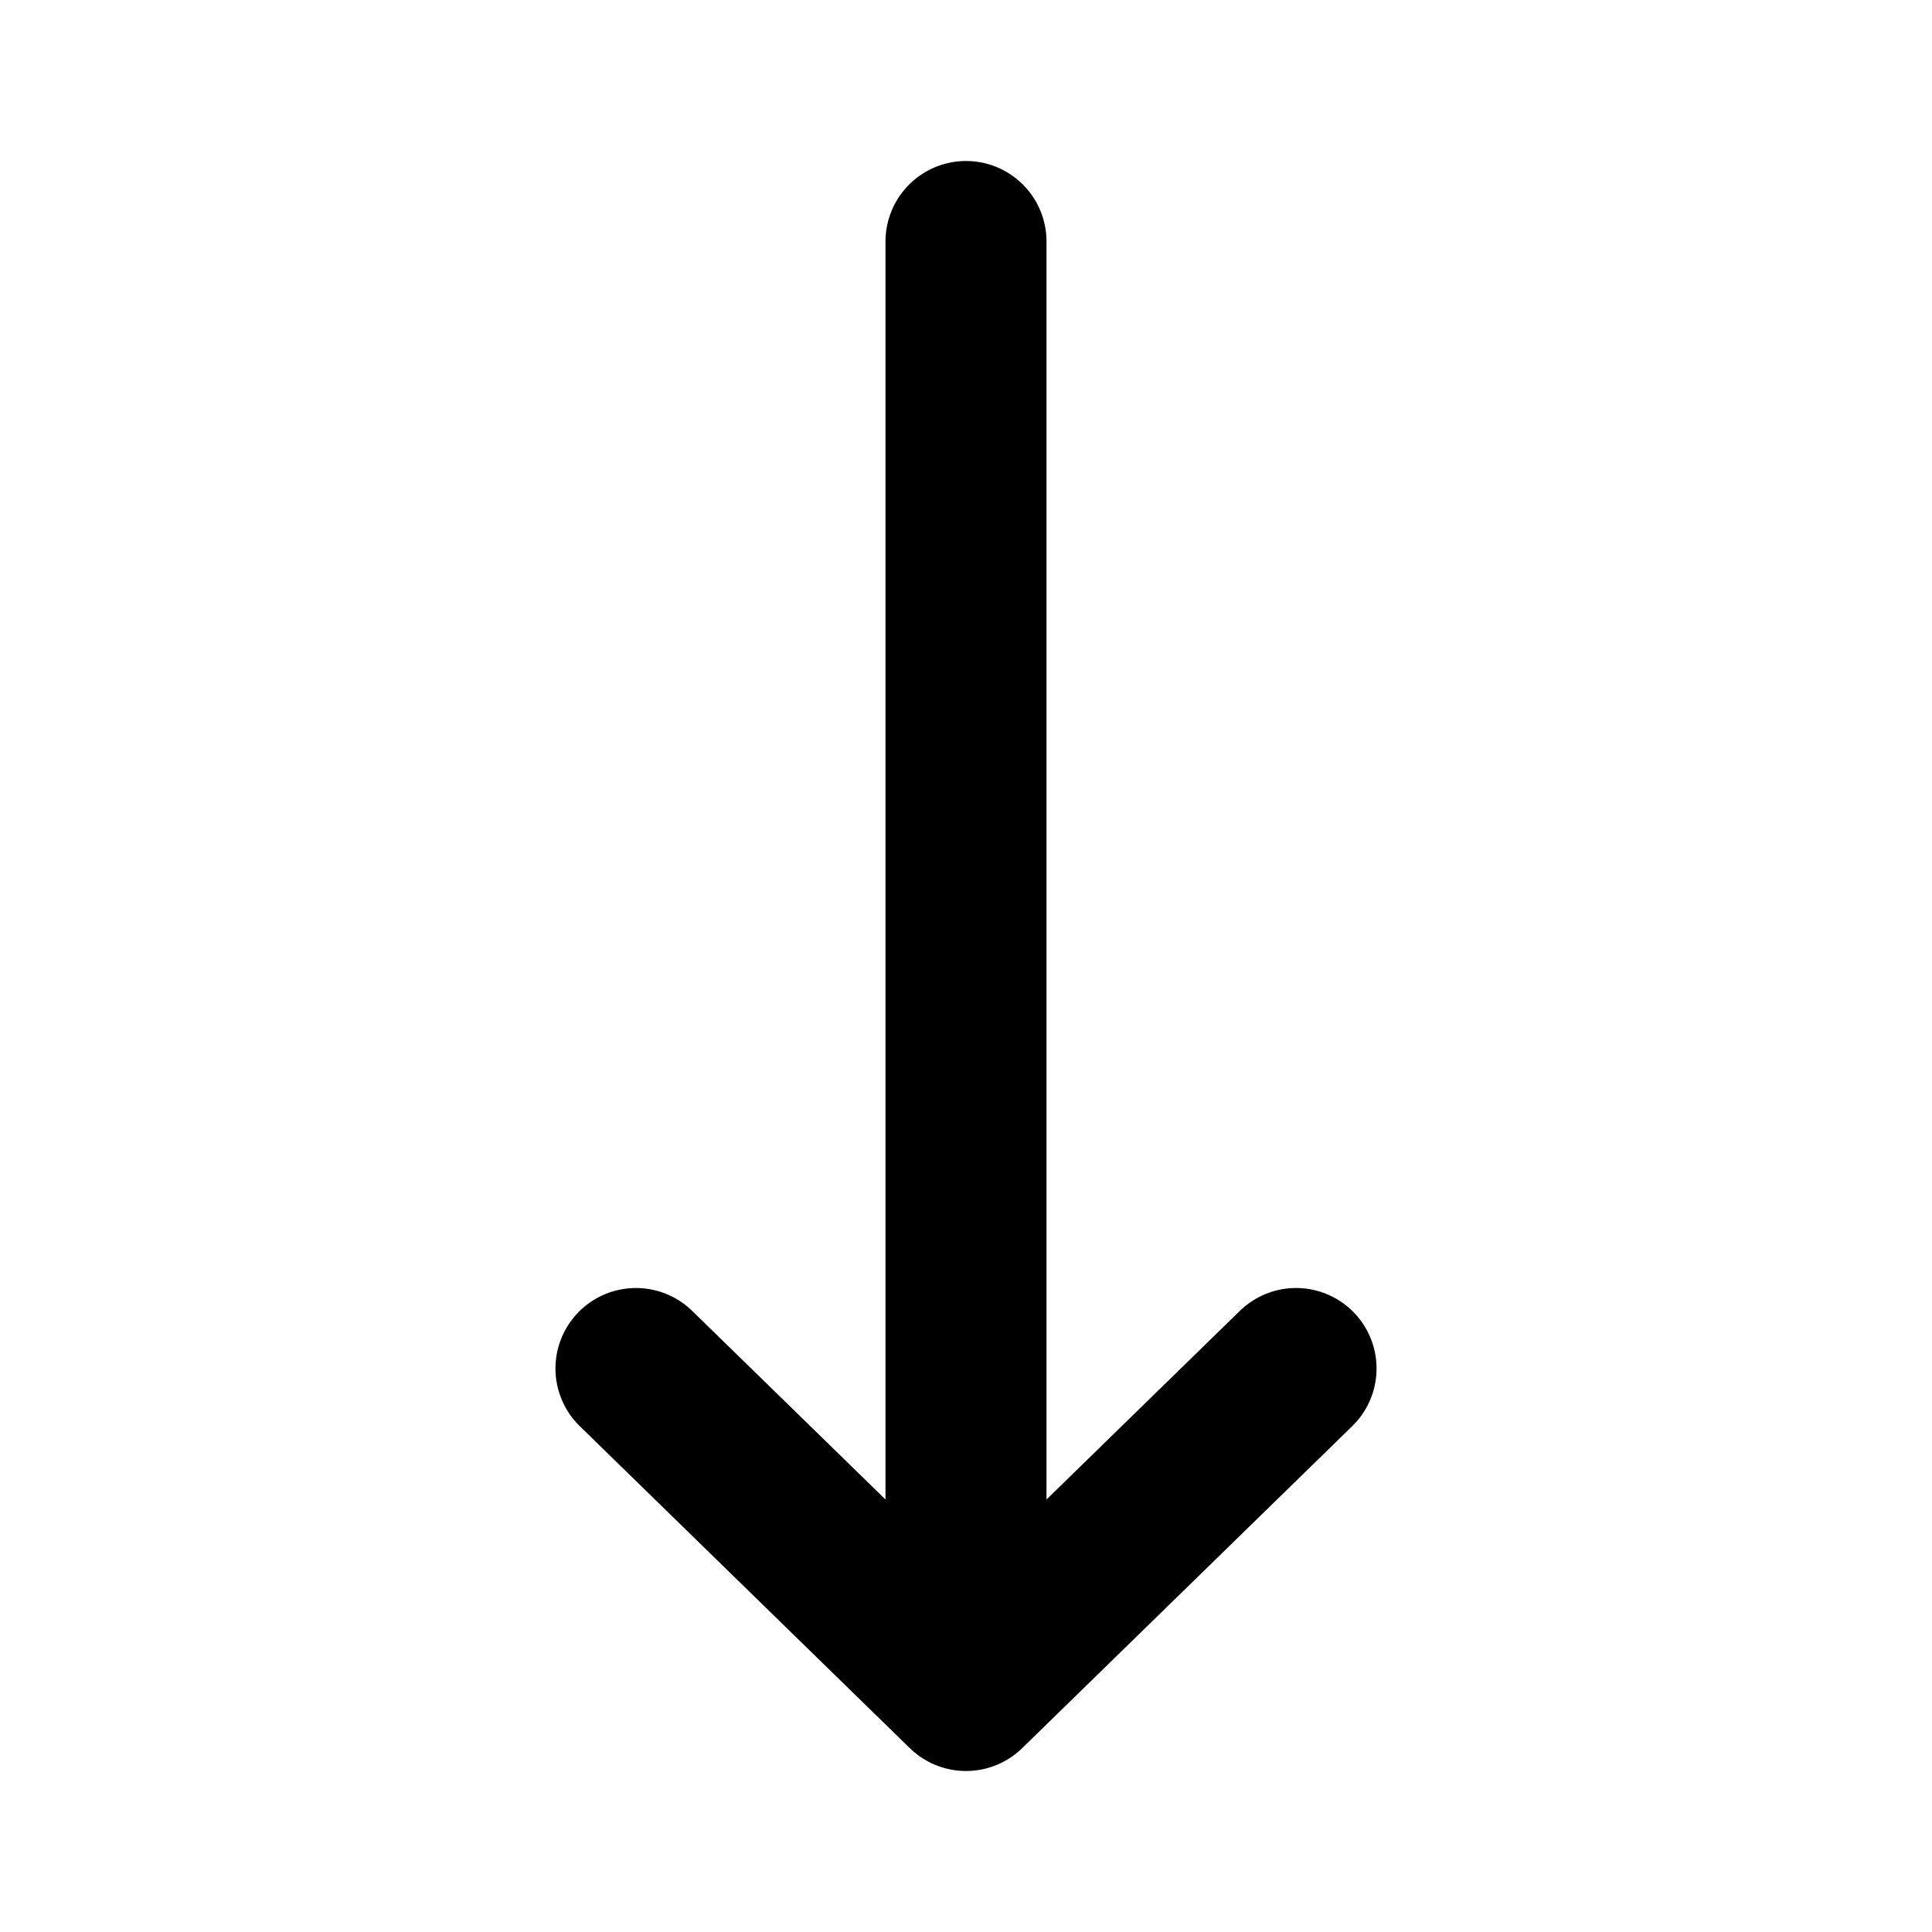
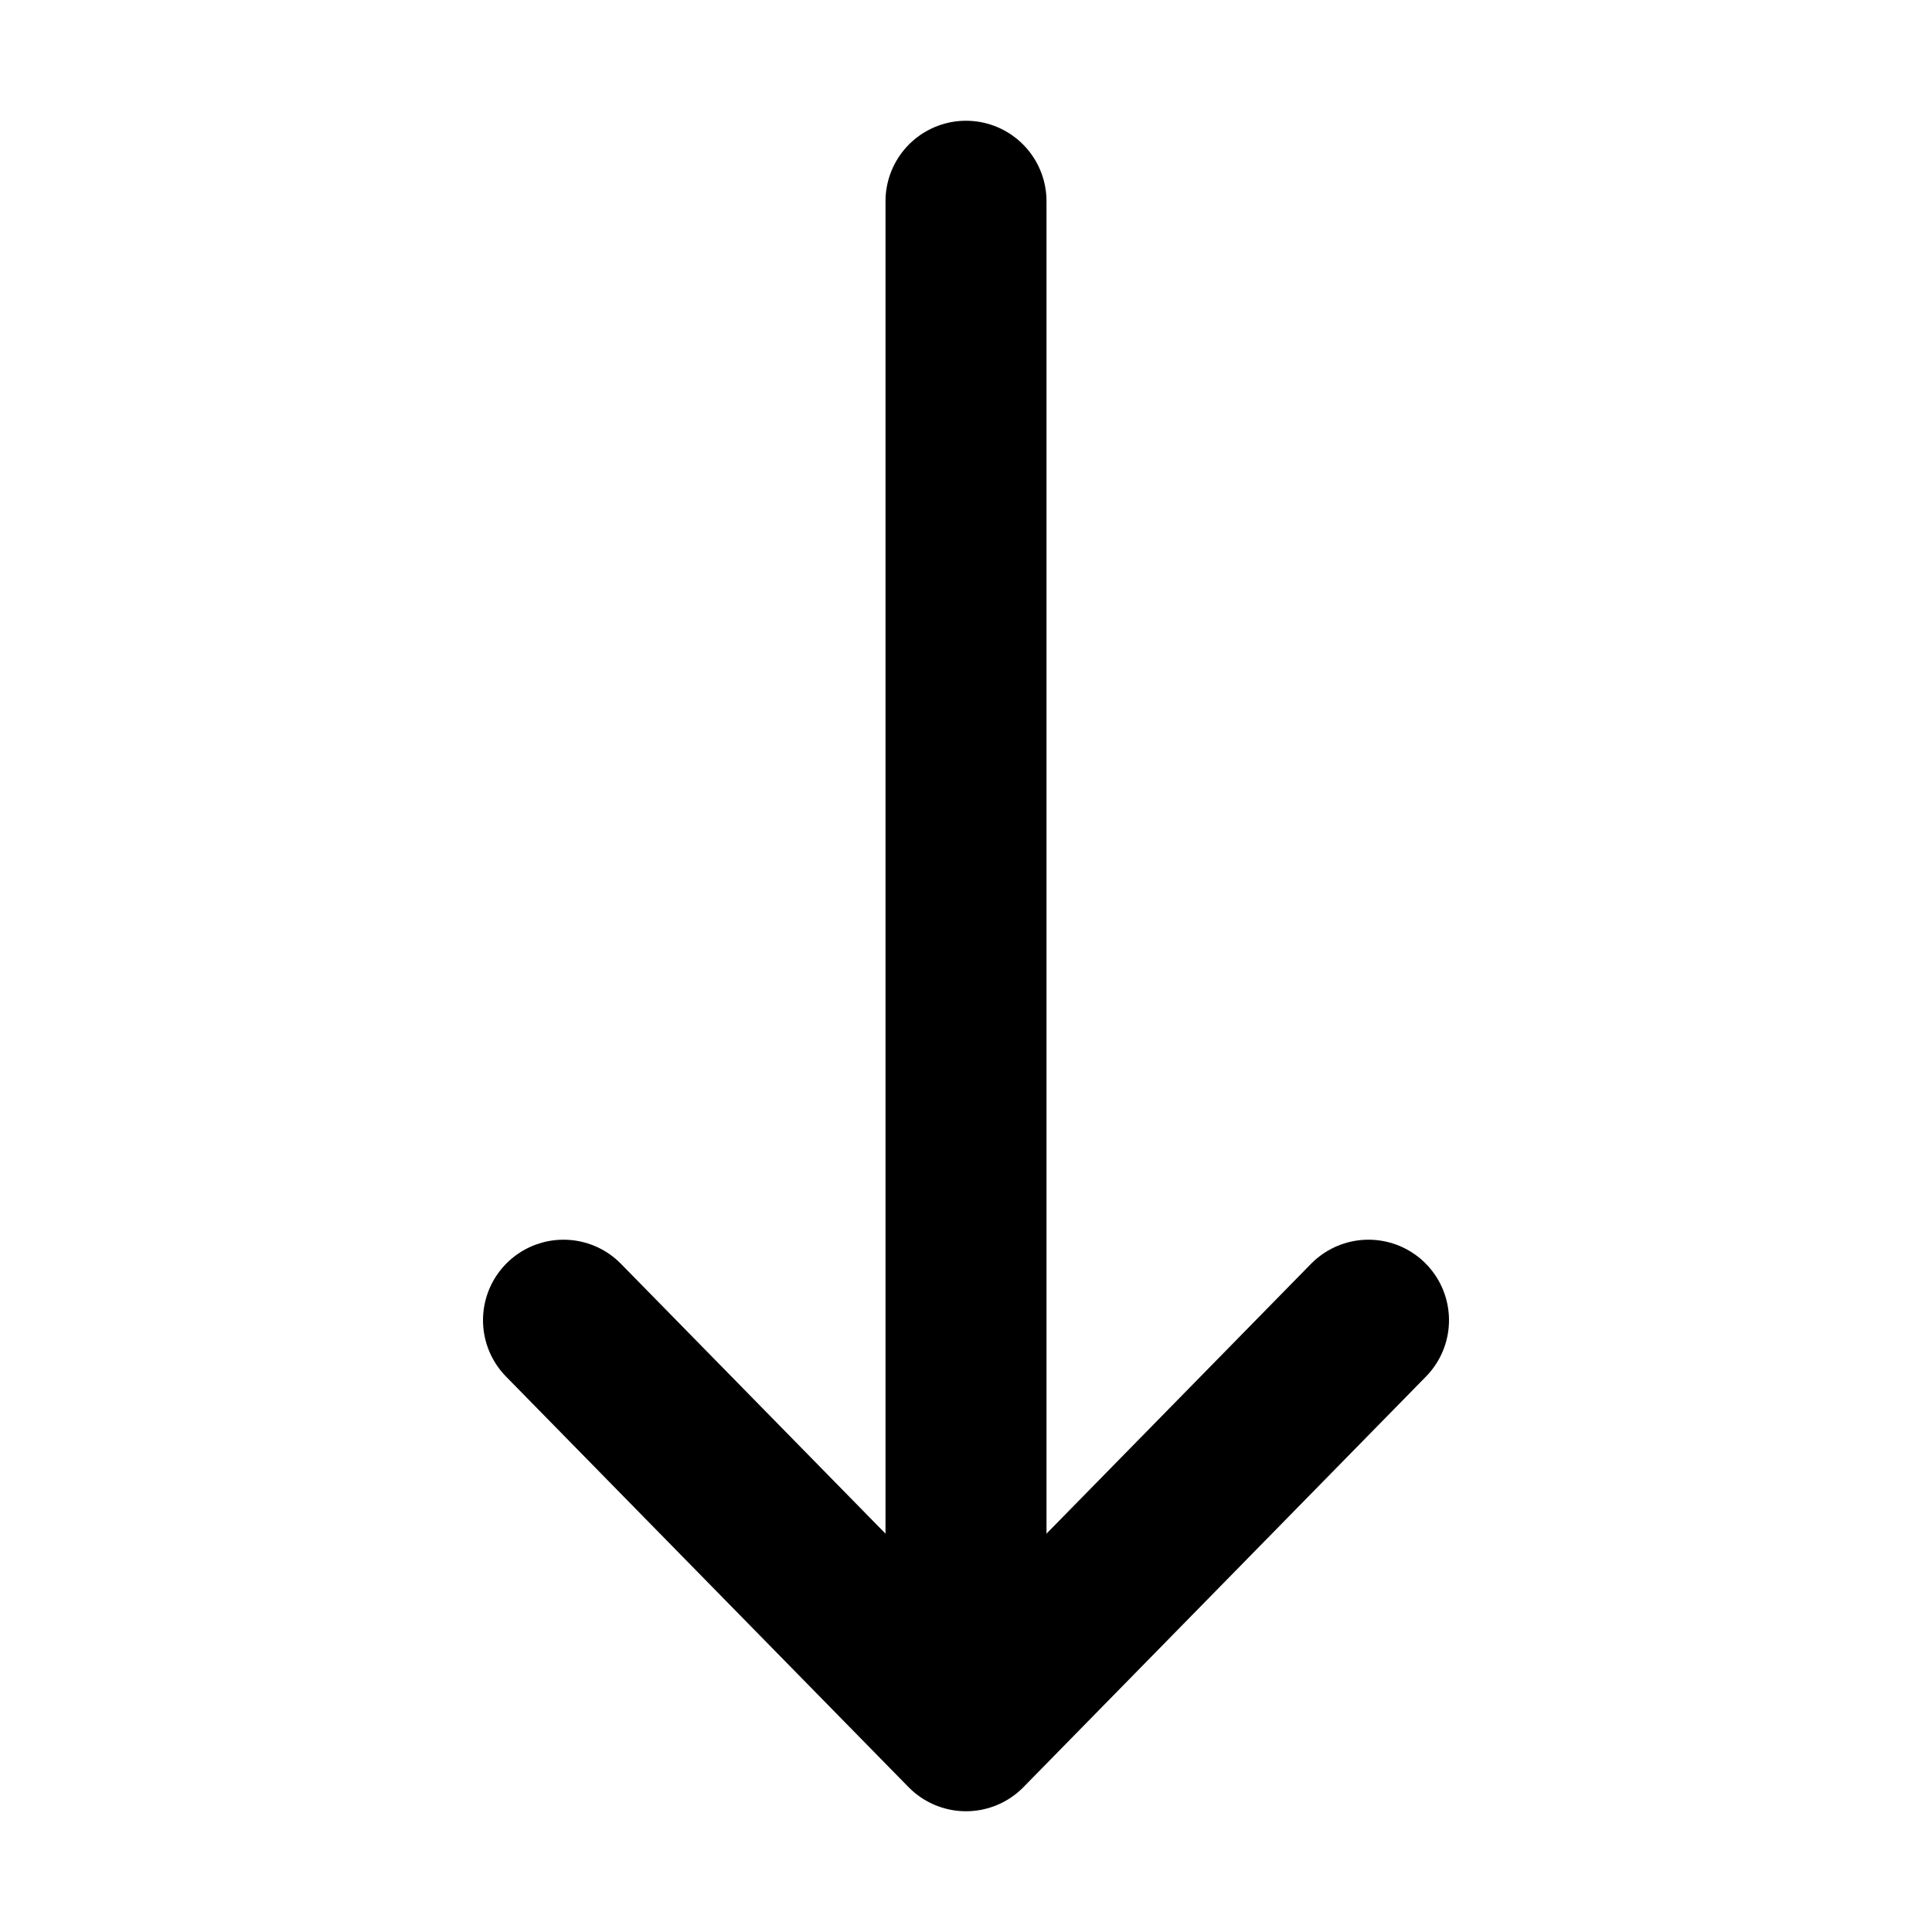
<svg xmlns="http://www.w3.org/2000/svg" version="1.1" x="0px" y="0px" viewBox="0 0 24 24" enable-background="new 0 0 24 24" xml:space="preserve">
  <g id="_x2D_Guides">
    <g id="_x31_1pt" display="none">
	</g>
    <g id="_x31_4pt" display="none">
	</g>
    <g id="_x31_6pt">
	</g>
    <g id="_x31_8pt">
	</g>
    <g id="_x32_2pt">
	</g>
    <g id="Center">
	</g>
  </g>
  <g id="_x2D_-Templates" display="none">
</g>
  <g id="Complete">
    <g id="F-File">
      <g id="Remove">
		</g>
      <g id="Add">
		</g>
      <g id="Text">
		</g>
    </g>
    <g id="F-Chevron">
	</g>
    <g id="F-Push">
      <g id="Left_1_">
		</g>
      <g id="Right_1_">
		</g>
      <g id="Down_4_">
		</g>
      <g id="Up_1_">
		</g>
    </g>
    <g id="Code">
	</g>
    <g id="Triangle_1_">
	</g>
    <g id="Circle">
	</g>
    <g id="Clock">
	</g>
    <g id="Disc">
	</g>
    <g id="DashedRectangle">
	</g>
    <g id="Lapse">
	</g>
    <g id="Square">
	</g>
    <g id="F-More">
	</g>
    <g id="more-horizontal">
	</g>
    <g id="alert-square">
	</g>
    <g id="alert-triangle">
	</g>
    <g id="alert-circle">
	</g>
    <g id="info-square">
	</g>
    <g id="info-circle">
	</g>
    <g id="x-circle">
	</g>
    <g id="x-square">
	</g>
    <g id="add-square">
	</g>
    <g id="add-circle">
	</g>
    <g id="remove-square">
	</g>
    <g id="remove-circle">
	</g>
    <g id="arrow-down-right">
	</g>
    <g id="arrow-down-left">
	</g>
    <g id="arrow-up-left">
	</g>
    <g id="arrow-up-right">
	</g>
    <g id="arrow-left">
	</g>
    <g id="arrow-right">
	</g>
    <g id="arrow-down">
      <g>
-         <polyline id="Right_6_" fill="none" stroke="#000000" stroke-width="2" stroke-linecap="round" stroke-linejoin="round" stroke-miterlimit="10" points="     7.9,17 12,21 16.1,17    " />
-         <line fill="none" stroke="#000000" stroke-width="2" stroke-linecap="round" stroke-linejoin="round" stroke-miterlimit="10" x1="12" y1="3" x2="12" y2="19.5" />
+         <polyline id="Right_7_" fill="none" stroke="#000000" stroke-width="2" stroke-linecap="round" stroke-linejoin="round" stroke-miterlimit="10" points="     7,16.4 12,21.5 17,16.4    " />
+         <line fill="none" stroke="#000000" stroke-width="2" stroke-linecap="round" stroke-linejoin="round" stroke-miterlimit="10" x1="12" y1="2.5" x2="12" y2="19.2" />
      </g>
    </g>
    <g id="arrow-up">
	</g>
    <g id="search">
	</g>
    <g id="zoom-in">
	</g>
    <g id="zoom-out">
	</g>
    <g id="user">
	</g>
    <g id="user-add">
	</g>
    <g id="user-remove">
	</g>
    <g id="user-x">
	</g>
    <g id="user-tick">
	</g>
    <g id="sidebar-bottom">
	</g>
    <g id="sidebar-top">
	</g>
    <g id="sidebar-left">
	</g>
    <g id="sidebar-right">
	</g>
    <g id="tick">
	</g>
    <g id="x">
	</g>
    <g id="add">
	</g>
    <g id="minus">
	</g>
    <g id="lock">
	</g>
    <g id="unlock">
	</g>
    <g id="mail">
	</g>
    <g id="mail-read">
	</g>
    <g id="align-justify">
	</g>
    <g id="align-center">
	</g>
    <g id="align-left">
	</g>
    <g id="align-right">
	</g>
    <g id="navigation-nw">
	</g>
    <g id="navigation-ne">
	</g>
    <g id="navigation">
	</g>
    <g id="maximize">
	</g>
    <g id="minimize">
	</g>
    <g id="signal">
	</g>
    <g id="volume-mute">
	</g>
    <g id="volume-down">
	</g>
    <g id="volume-off">
	</g>
    <g id="bubble-circle">
	</g>
    <g id="bubble-square">
	</g>
    <g id="support">
	</g>
    <g id="grid">
	</g>
    <g id="browsers">
	</g>
    <g id="folder">
	</g>
    <g id="upload">
	</g>
    <g id="download">
	</g>
  </g>
  <g id="Active">
</g>
  <g id="Layer_88">
</g>
</svg>
